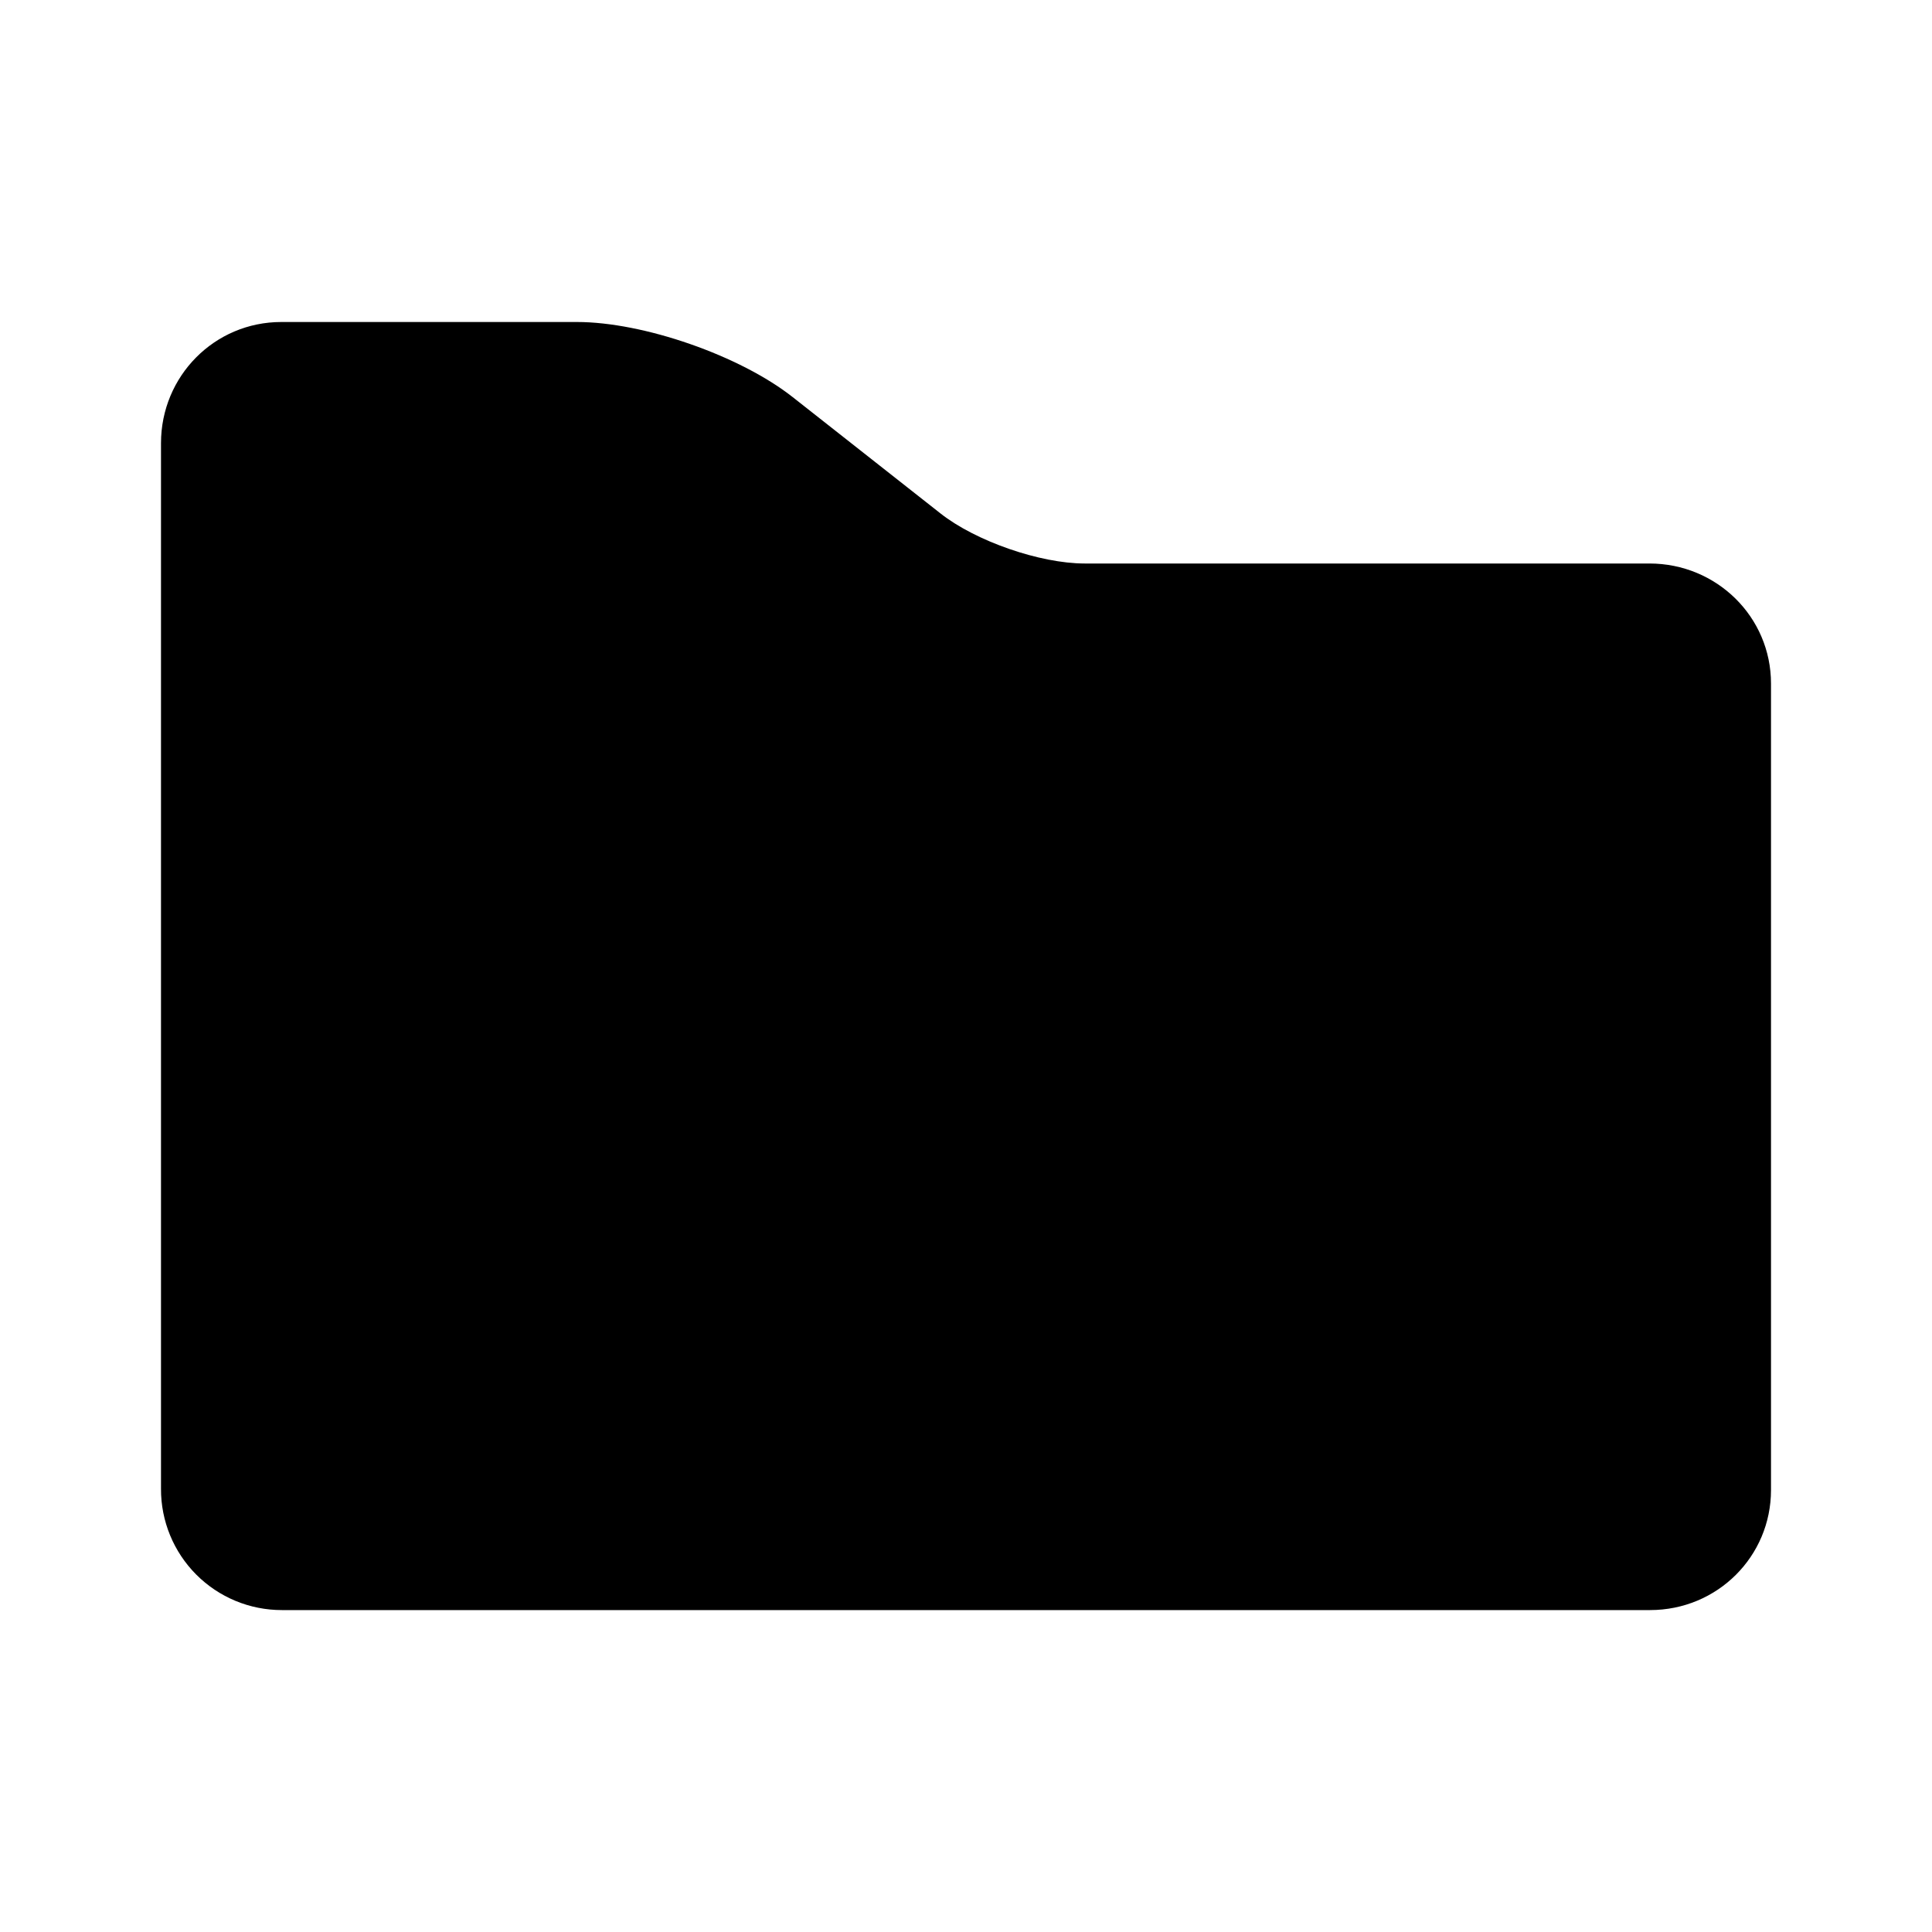
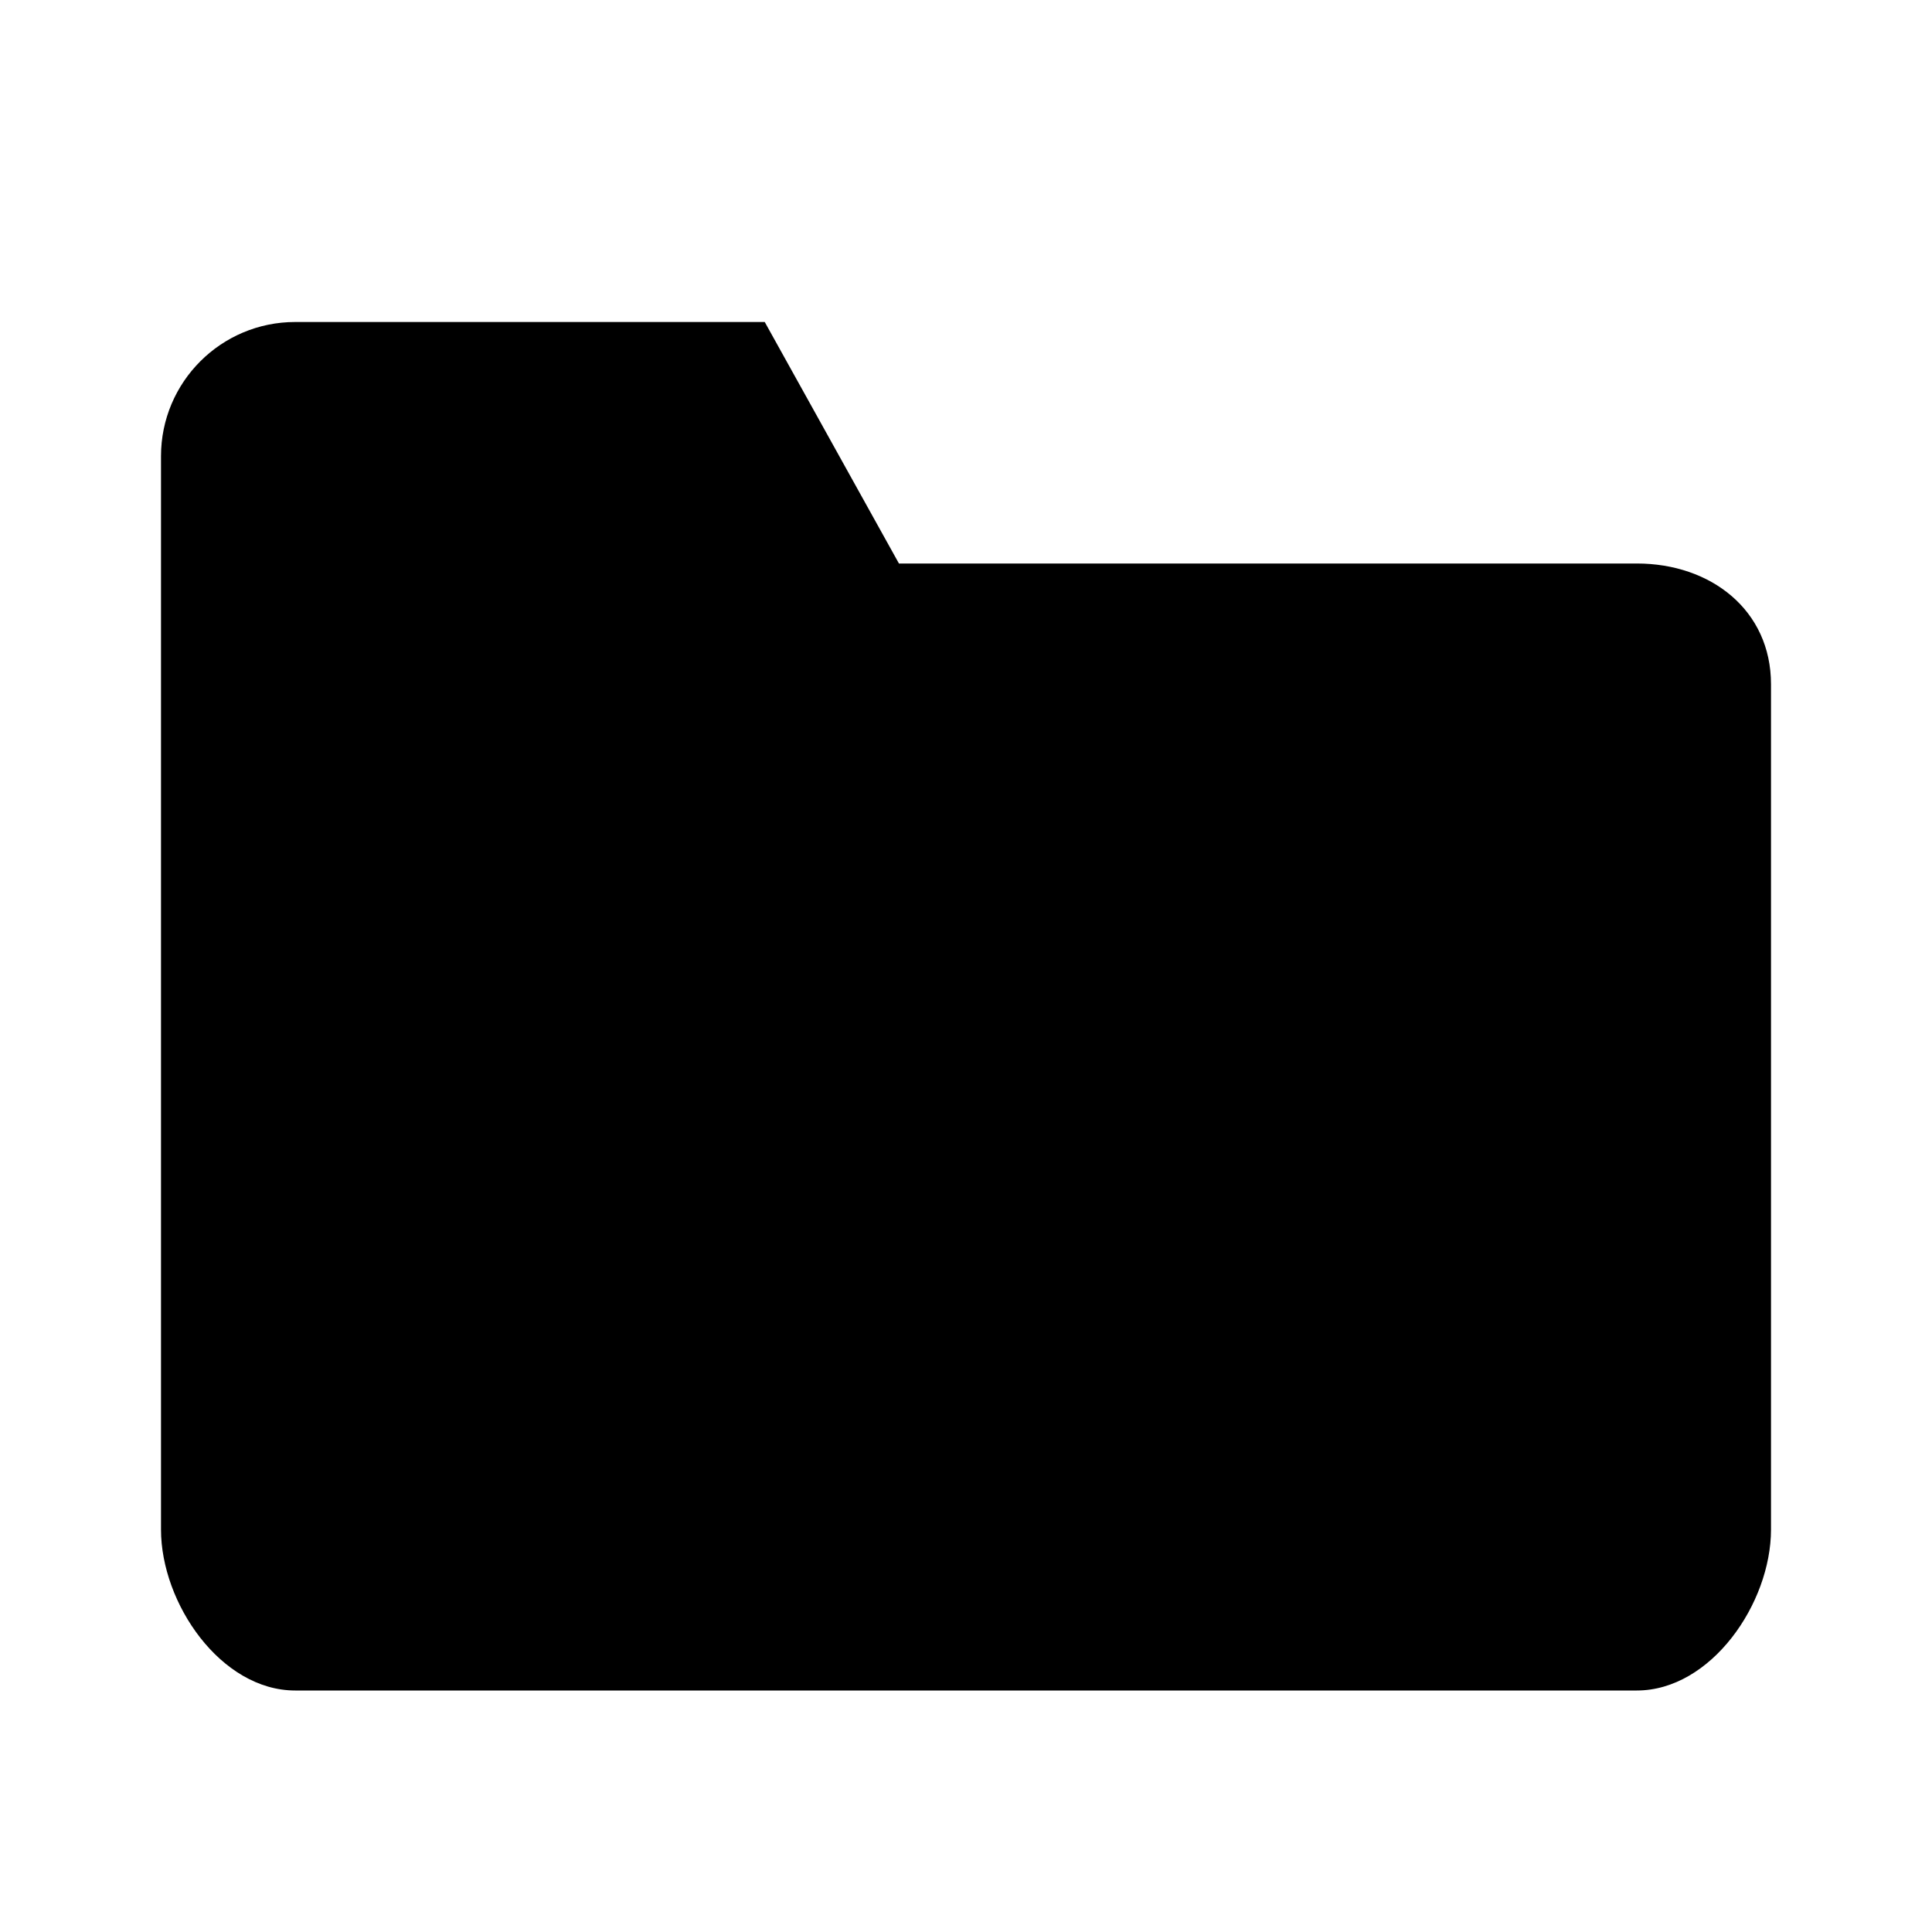
<svg xmlns="http://www.w3.org/2000/svg" width="24" height="24" viewBox="0 0 24 24">
  <g fill="none" fill-rule="evenodd">
    <path d="M0 0h24v24H0z" />
-     <path fill="#000" fill-rule="nonzero" d="M7.167 4c.826 0 2.025.417 2.68.933l1.836 1.445c.436.344 1.236.622 1.791.622h7.016c.834 0 1.51.663 1.51 1.491V18.51c0 .823-.665 1.491-1.503 1.491H3.503A1.5 1.5 0 0 1 2 18.495V5.505C2 4.674 2.663 4 3.495 4h3.672z" />
+     <path fill="#000" fill-rule="nonzero" d="M11.167 7L9.5 4H3.667C2.747 4 2 4.746 2 5.667V19c0 .92.746 2 1.667 2h16.666c.92 0 1.667-1.08 1.667-2V8.5c0-.92-.746-1.5-1.667-1.5h-9.166z" />
  </g>
</svg>
